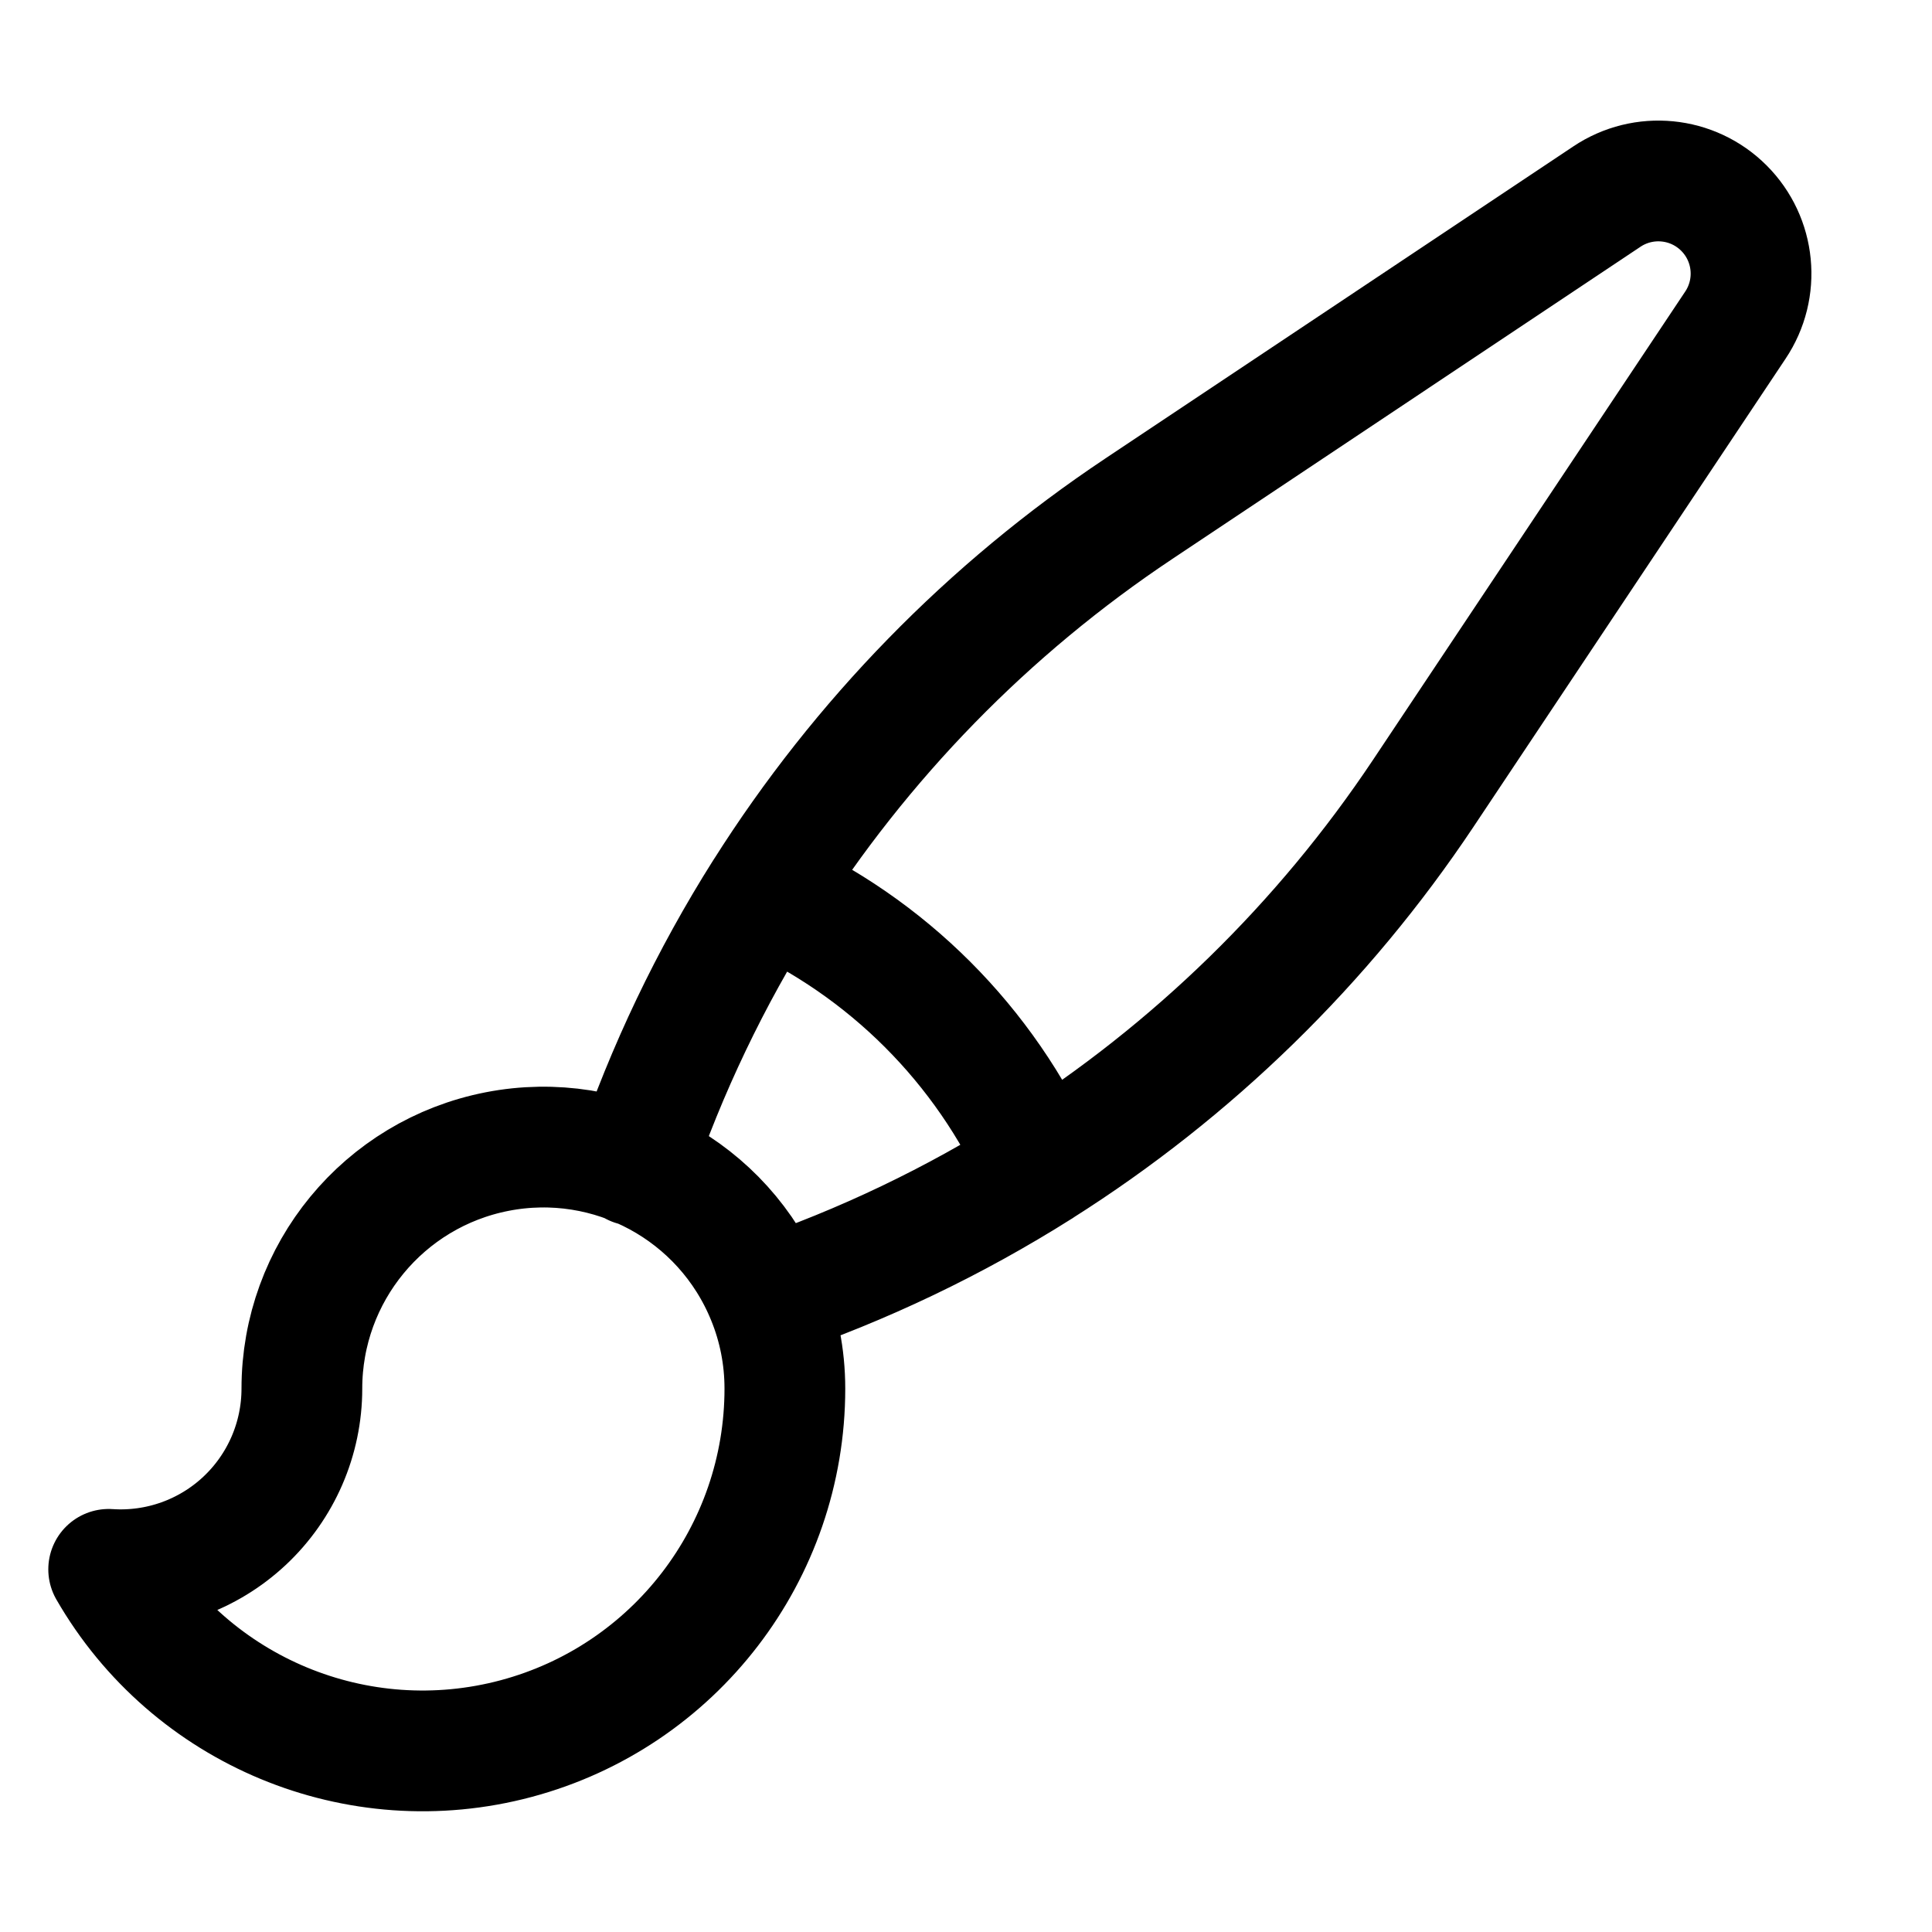
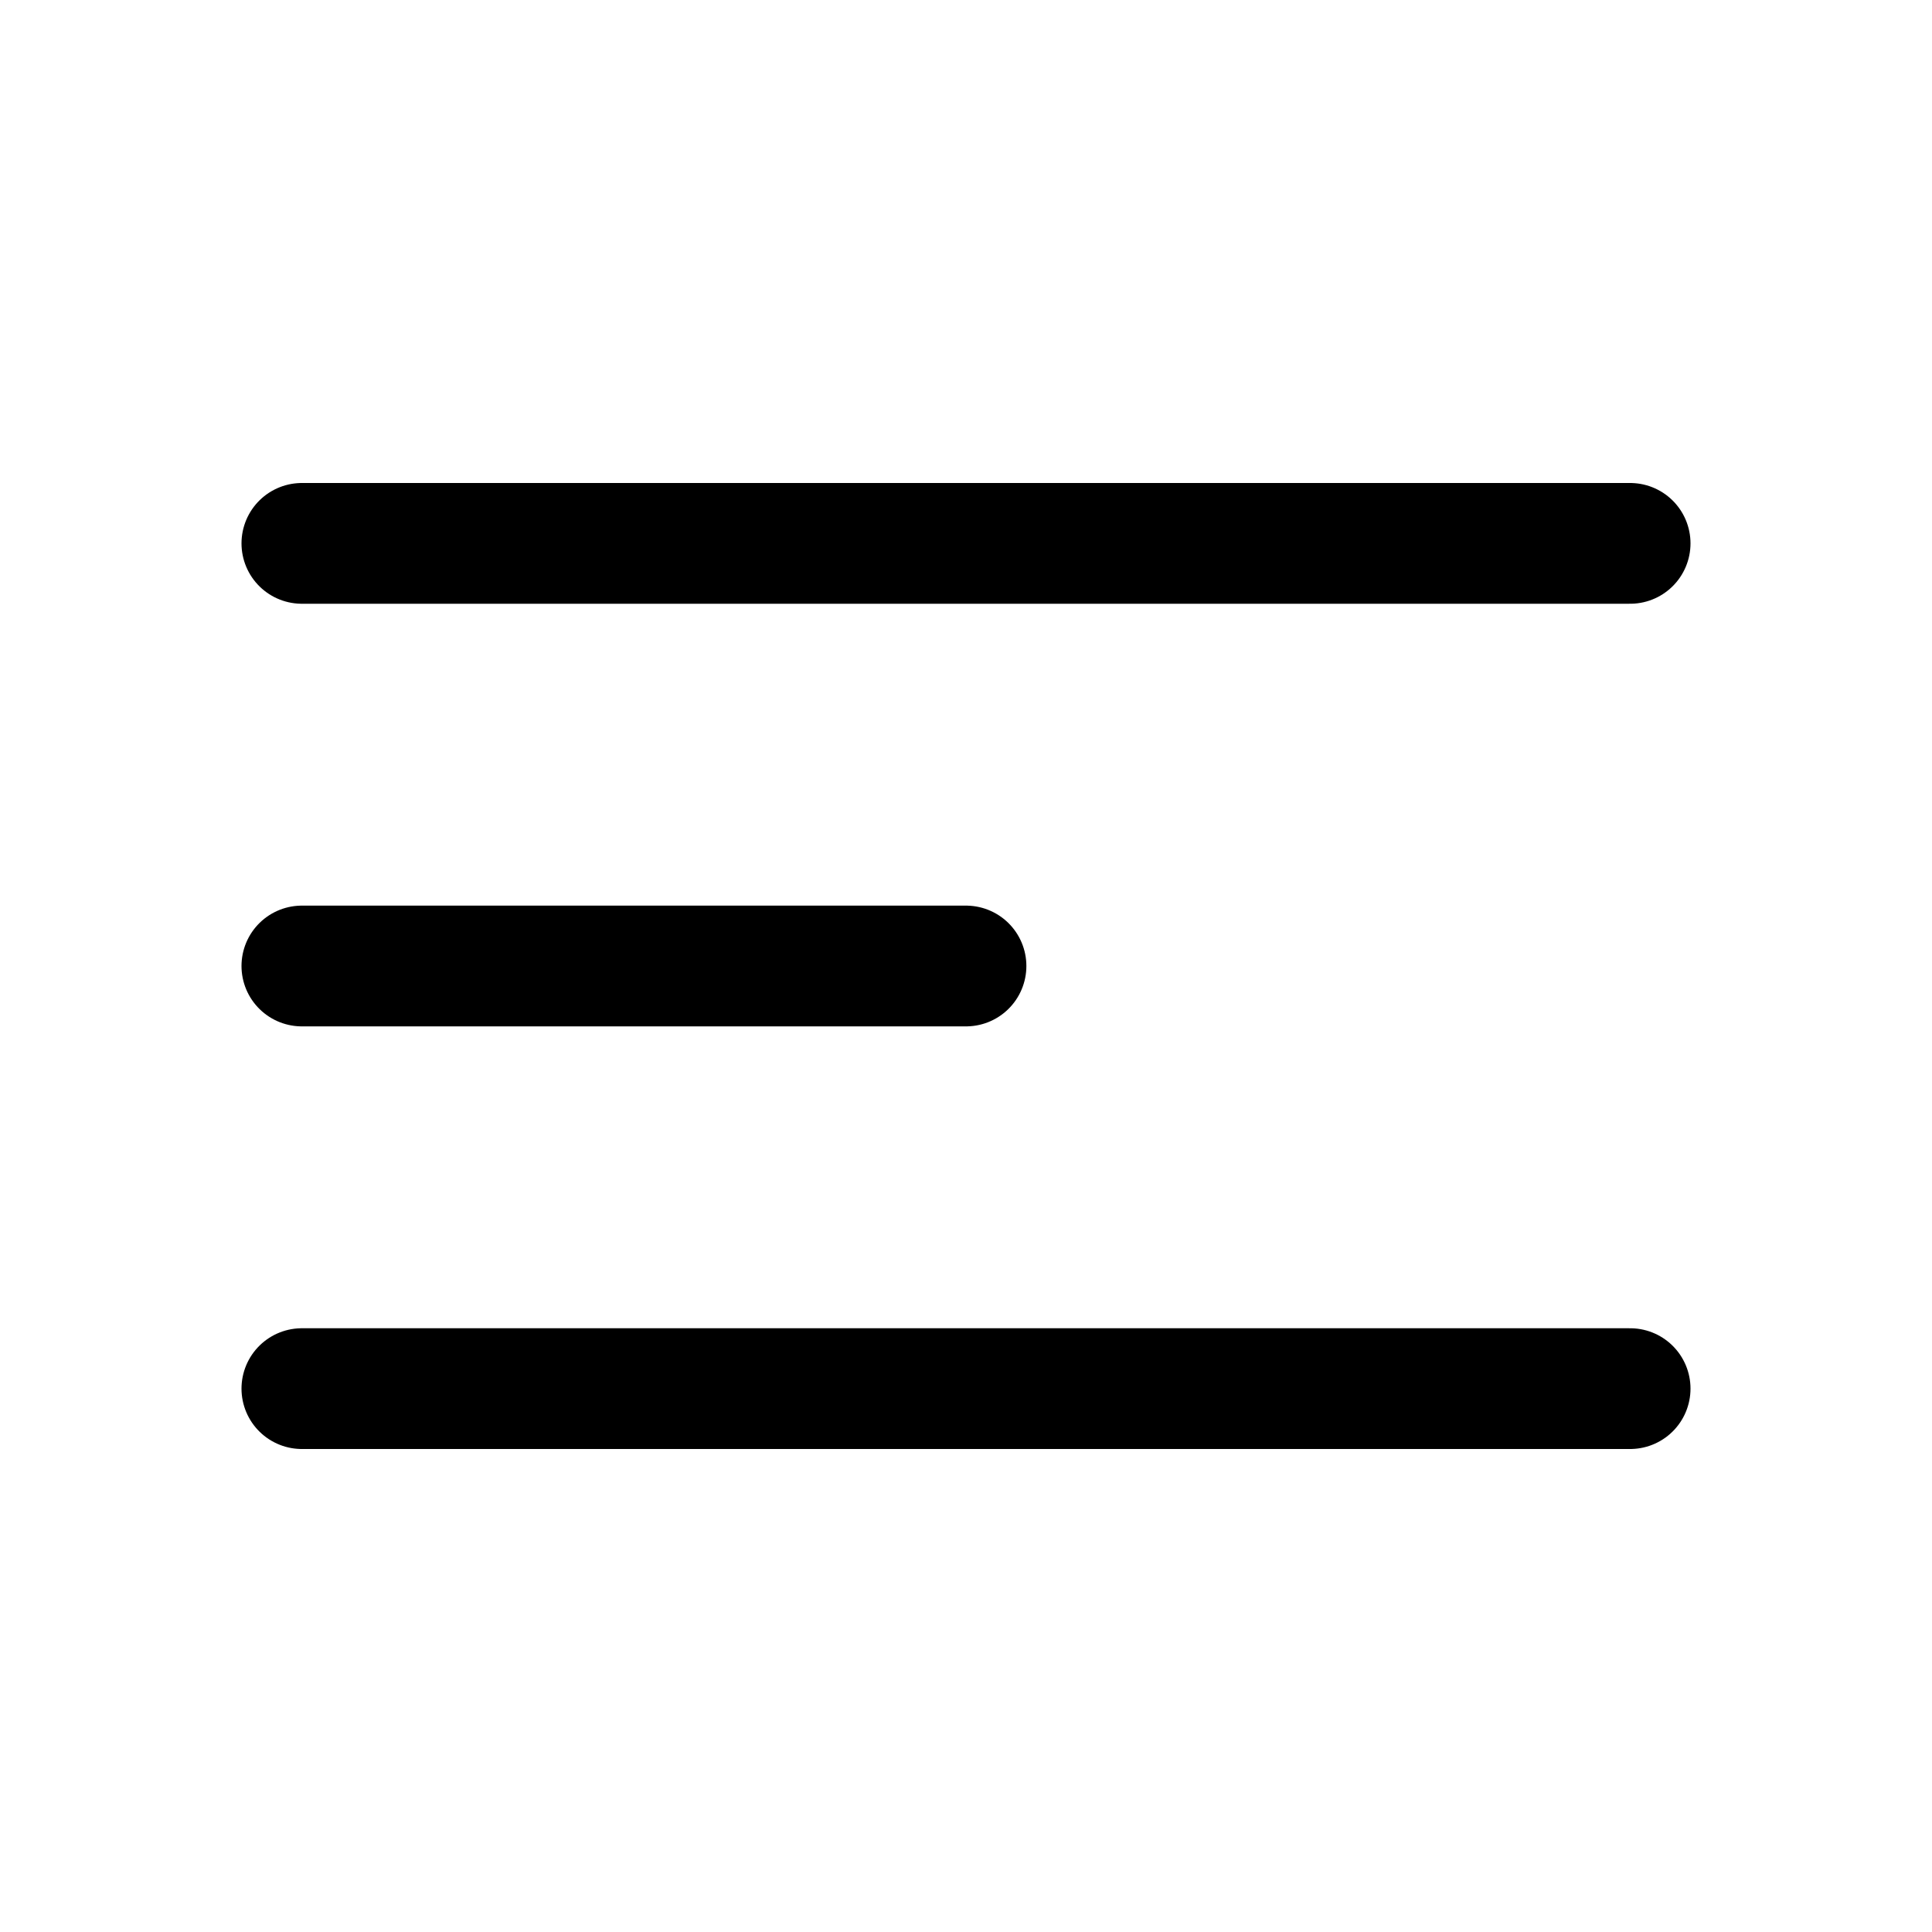
<svg xmlns="http://www.w3.org/2000/svg" fill="none" viewBox="0 0 24 24" stroke-width="1.5" stroke="currentColor" class="size-6">
-   <path stroke-linecap="round" stroke-linejoin="round" d="M9.53 16.122a3 3 0 0 0-5.78 1.128 2.25 2.25 0 0 1-2.4 2.245 4.5 4.5 0 0 0 8.4-2.245c0-.399-.078-.78-.22-1.128Zm0 0a15.998 15.998 0 0 0 3.388-1.62m-5.043-.025a15.994 15.994 0 0 1 1.622-3.395m3.42 3.42a15.995 15.995 0 0 0 4.764-4.648l3.876-5.814a1.151 1.151 0 0 0-1.597-1.597L14.146 6.32a15.996 15.996 0 0 0-4.649 4.763m3.42 3.42a6.776 6.776 0 0 0-3.42-3.42" />
+   <path stroke-linecap="round" stroke-linejoin="round" d="M3.75 6.75h16.5M3.75 12H12m-8.25 5.25h16.5" />
</svg>
